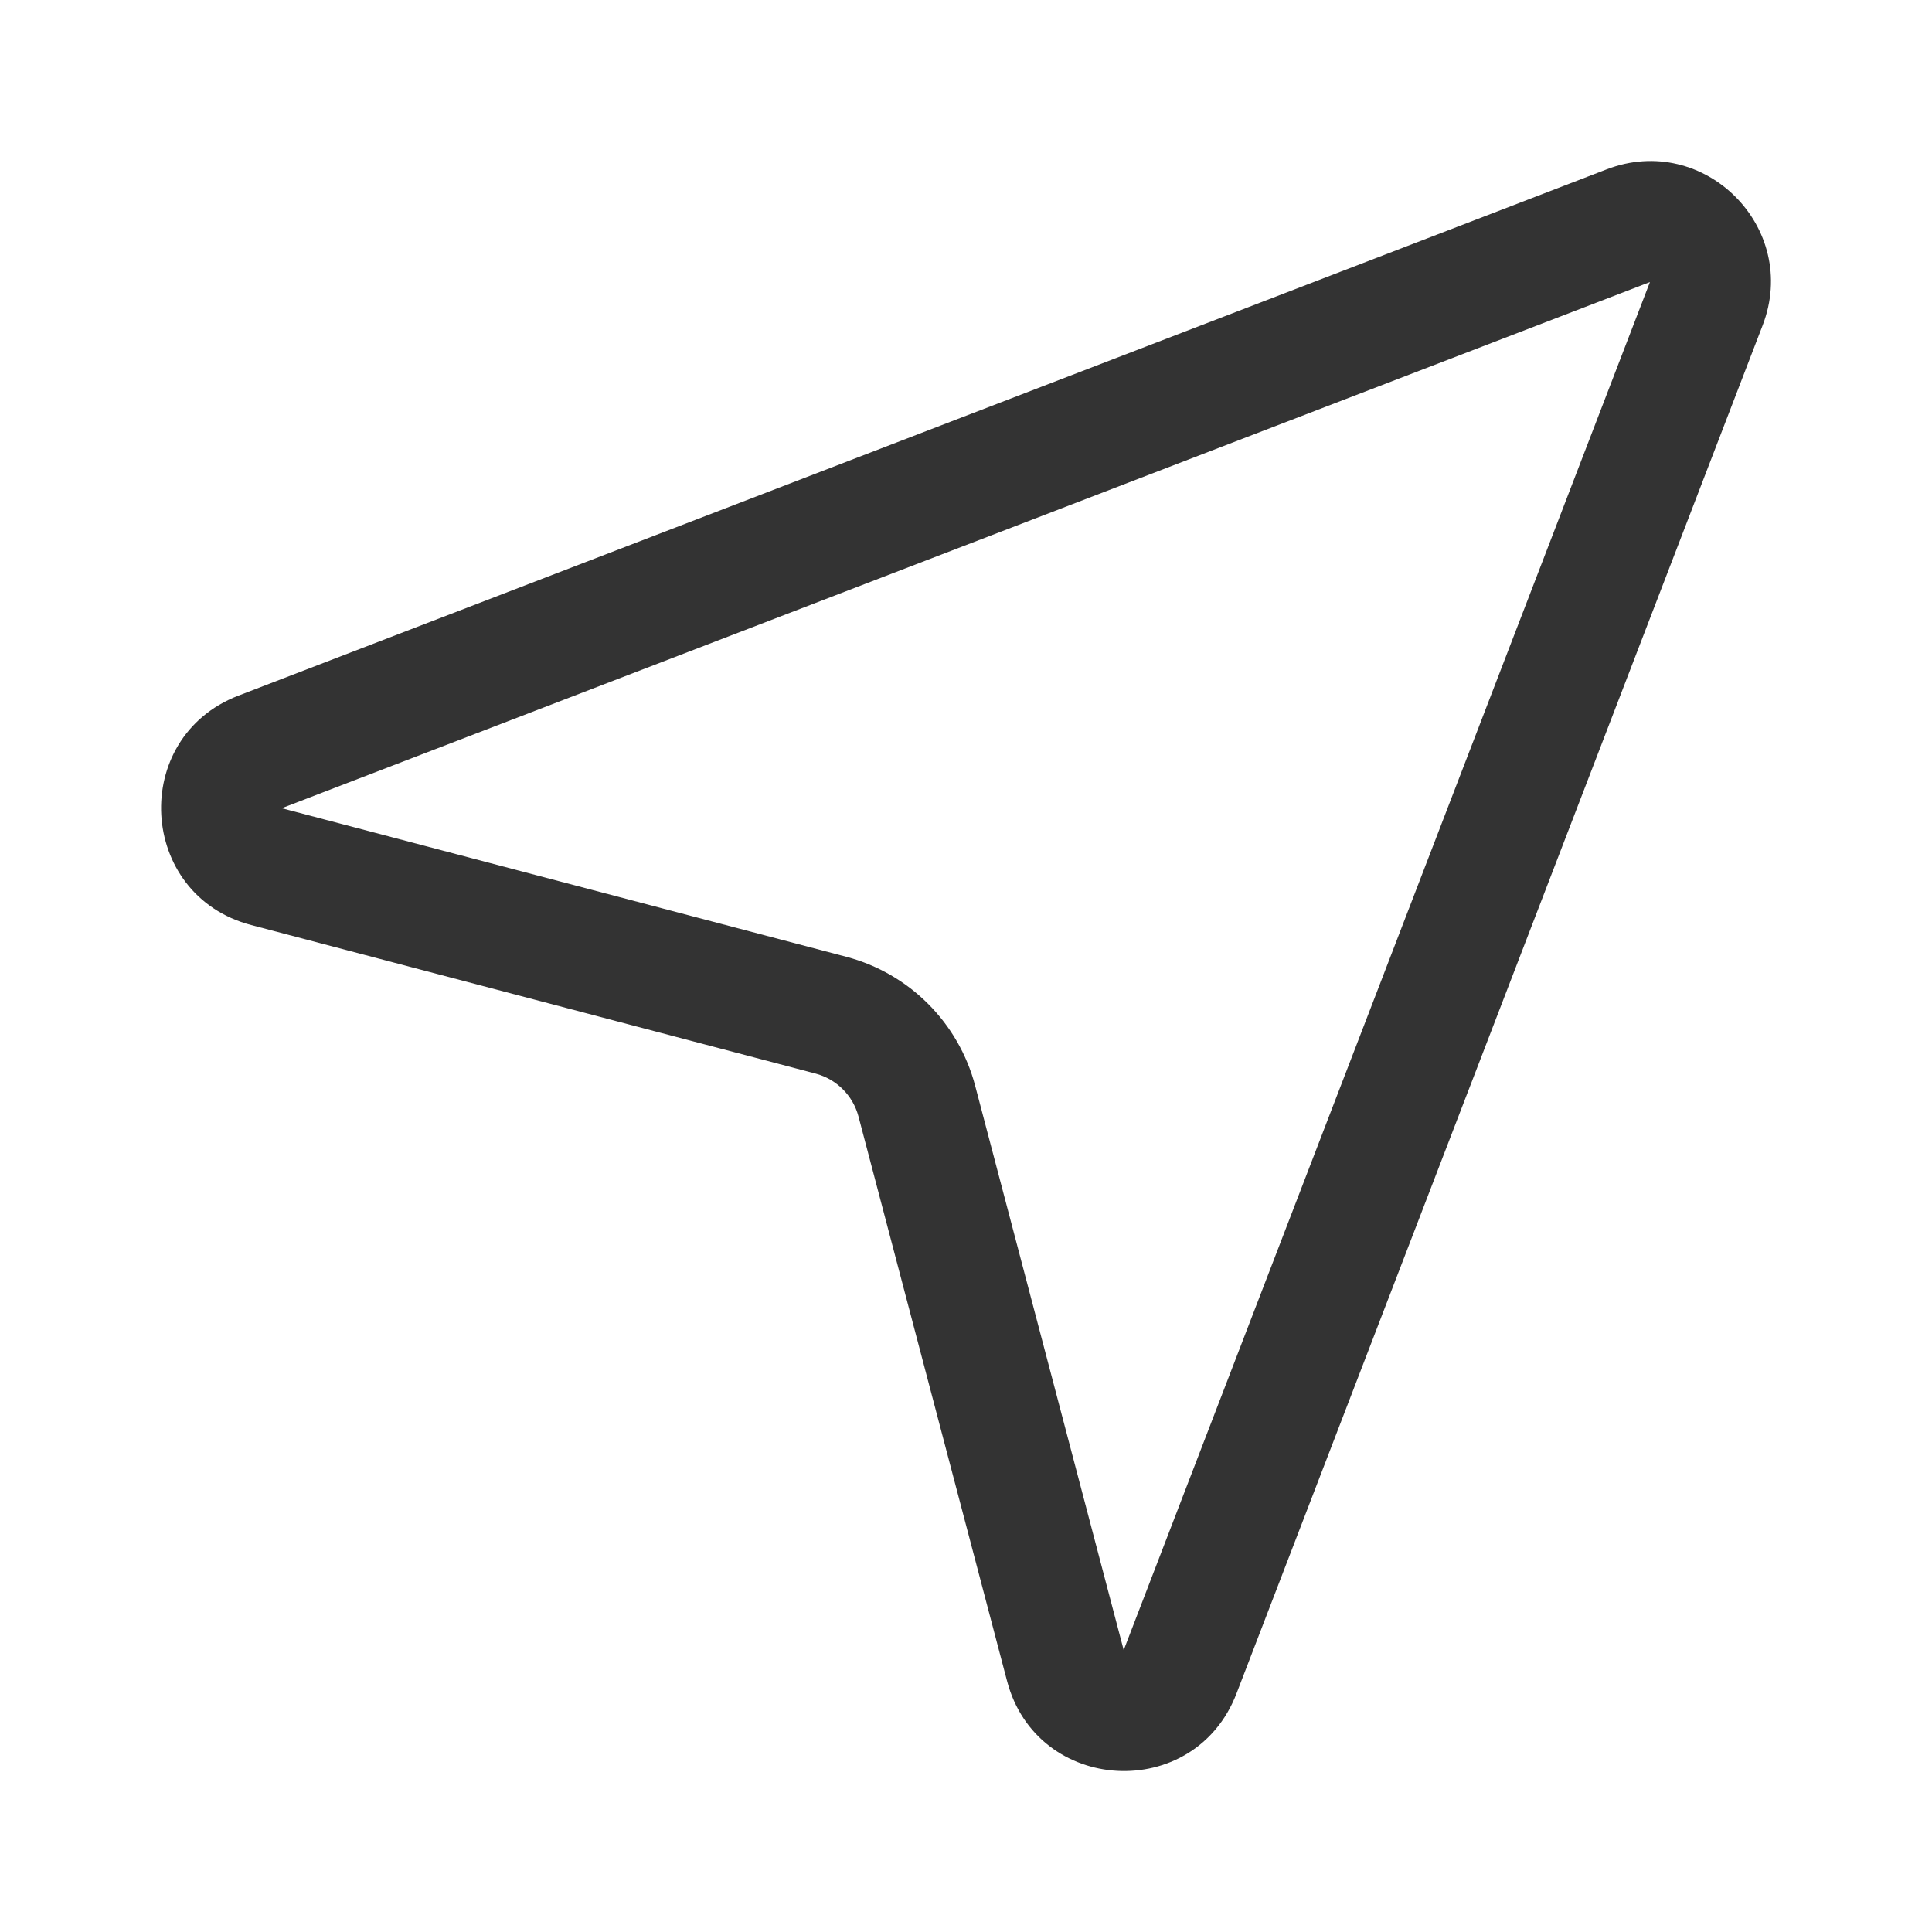
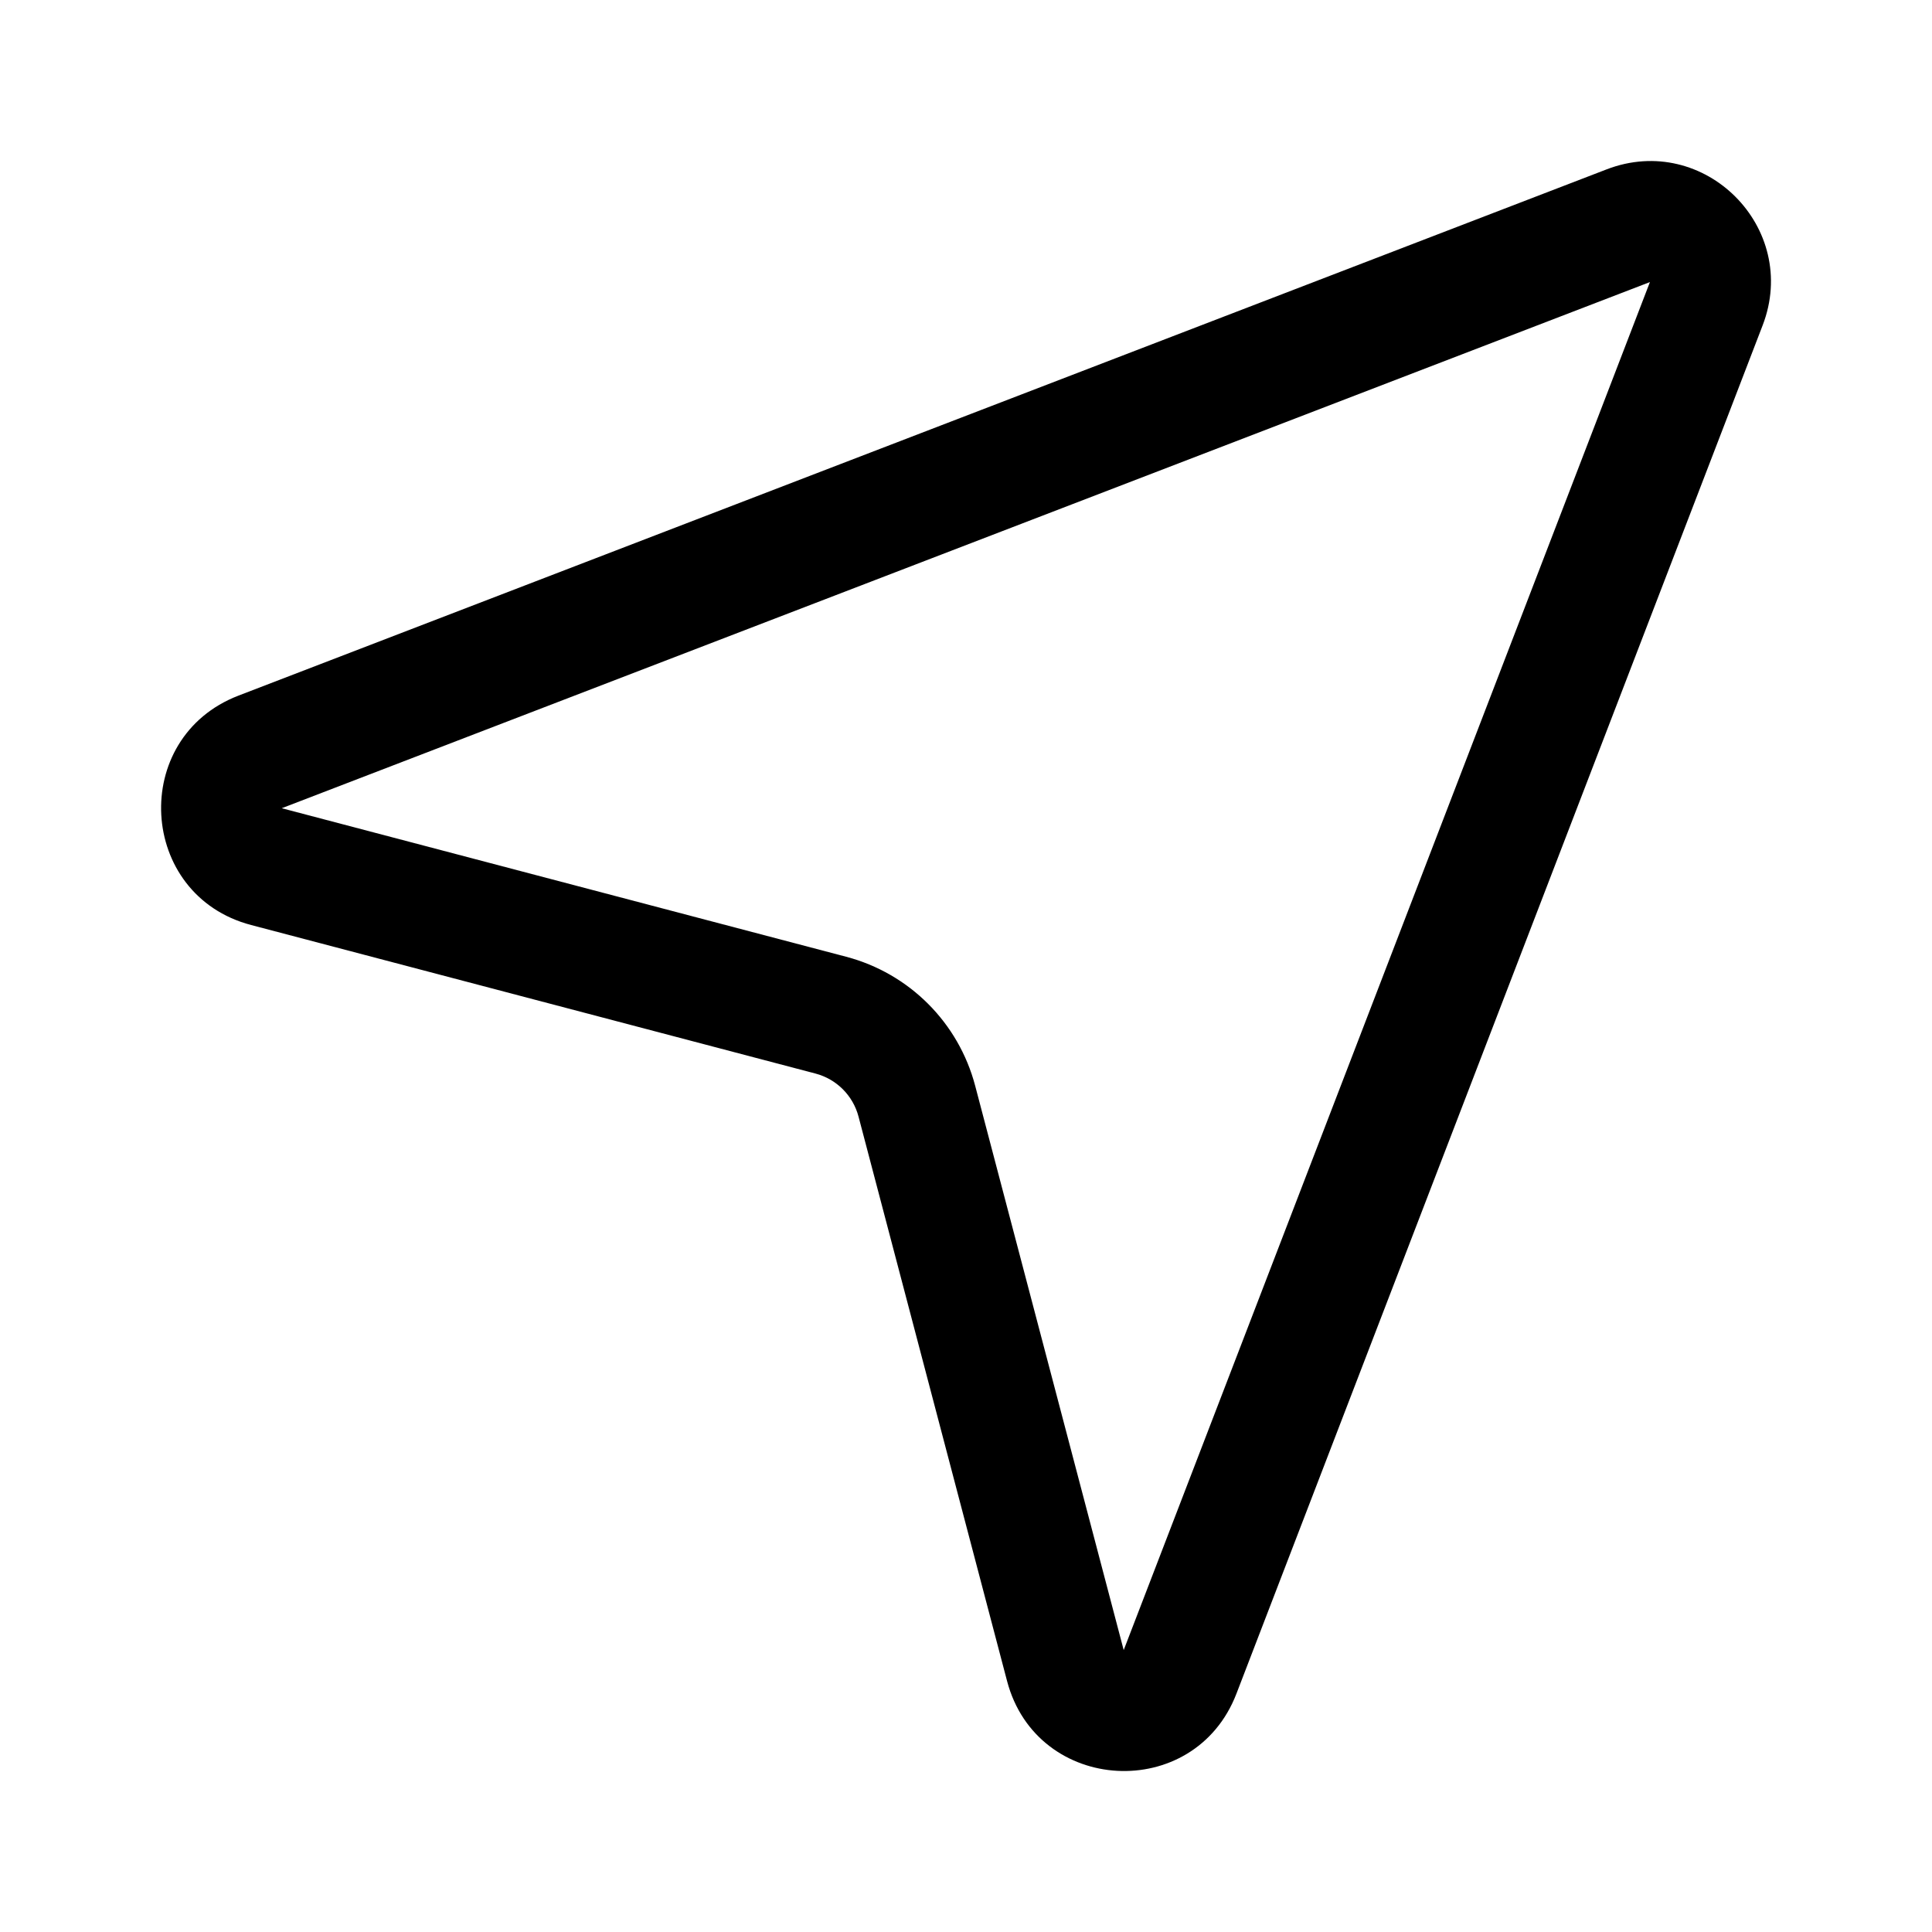
<svg xmlns="http://www.w3.org/2000/svg" width="24" height="24" viewBox="0 0 24 24">
-   <path fill="#333333" d="M19.958 2.104c1.213-.467 2.405.725 1.938 1.938L15.36 21.038c-.522 1.36-2.48 1.252-2.85-.156l-1.845-7.011a.75.75 0 0 0-.535-.535l-7.01-1.845c-1.409-.37-1.516-2.328-.157-2.85zm.538 1.4L3.5 10.04l7.011 1.845a2.25 2.25 0 0 1 1.603 1.603l1.845 7.01z" />
+   <path fill="currentColor" d="M19.958 2.104c1.213-.467 2.405.725 1.938 1.938L15.36 21.038c-.522 1.36-2.48 1.252-2.85-.156l-1.845-7.011a.75.75 0 0 0-.535-.535l-7.01-1.845c-1.409-.37-1.516-2.328-.157-2.85zm.538 1.4L3.5 10.04l7.011 1.845a2.25 2.25 0 0 1 1.603 1.603l1.845 7.01z" />
</svg>
